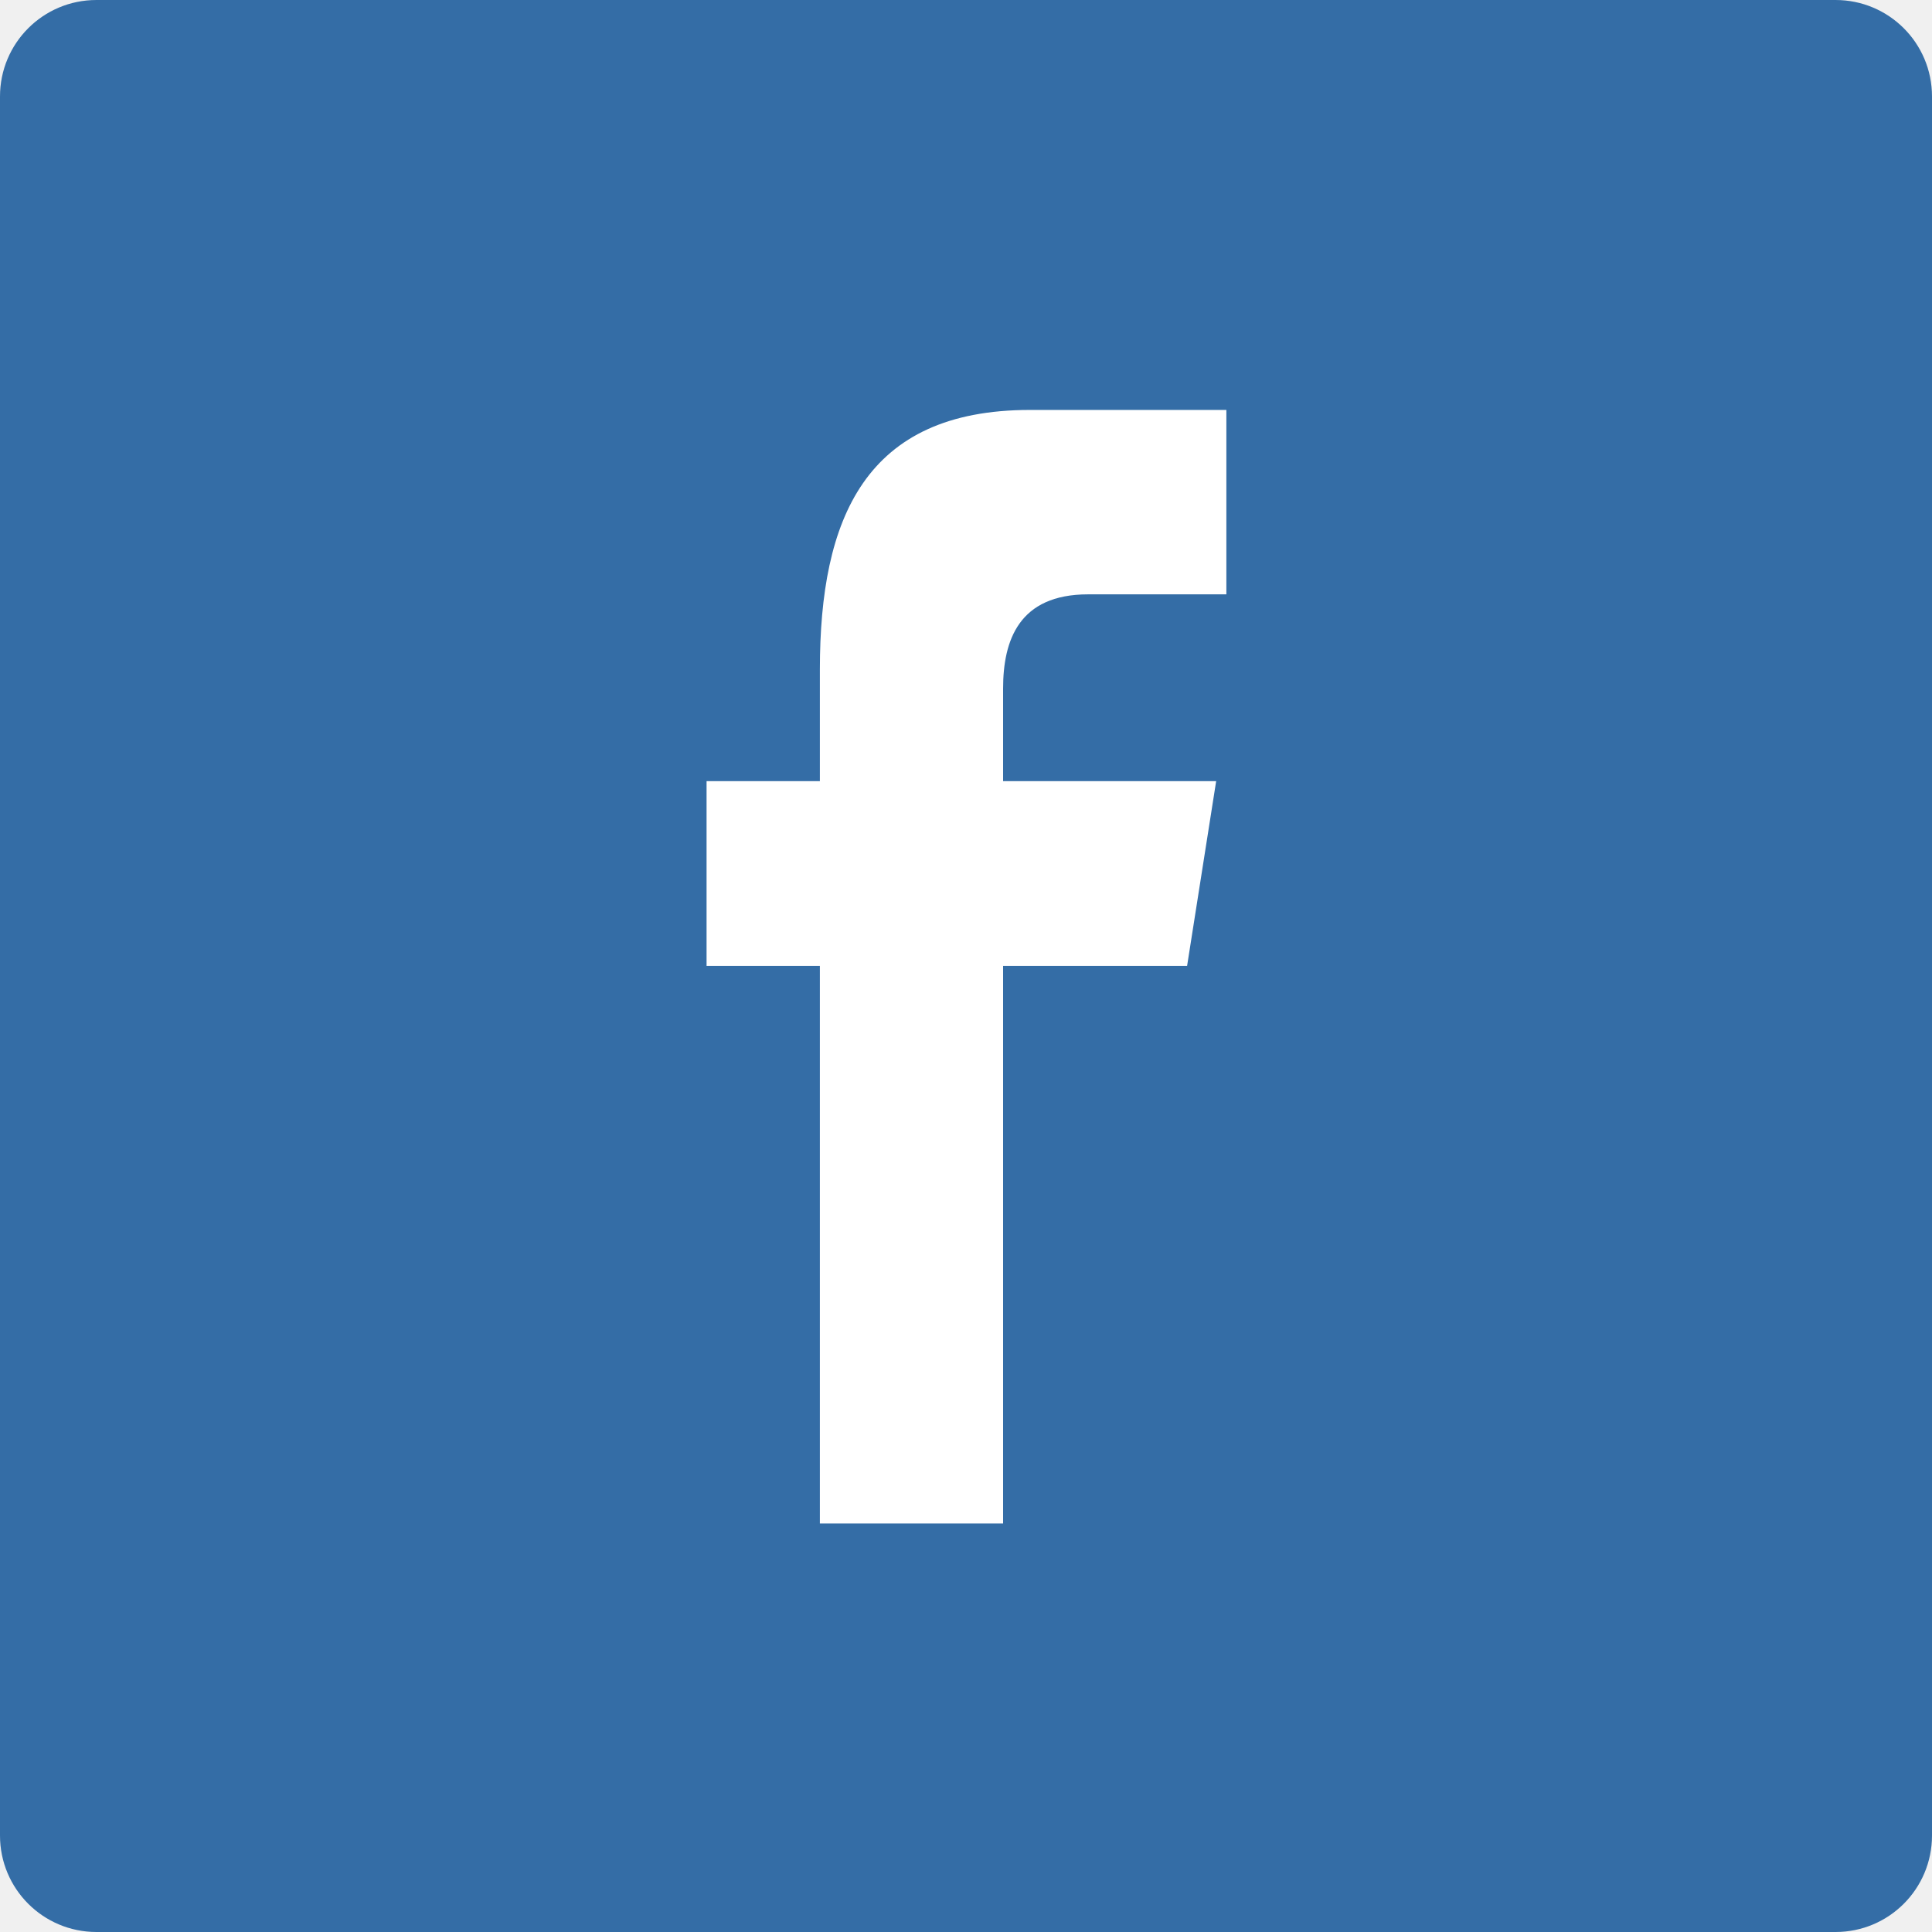
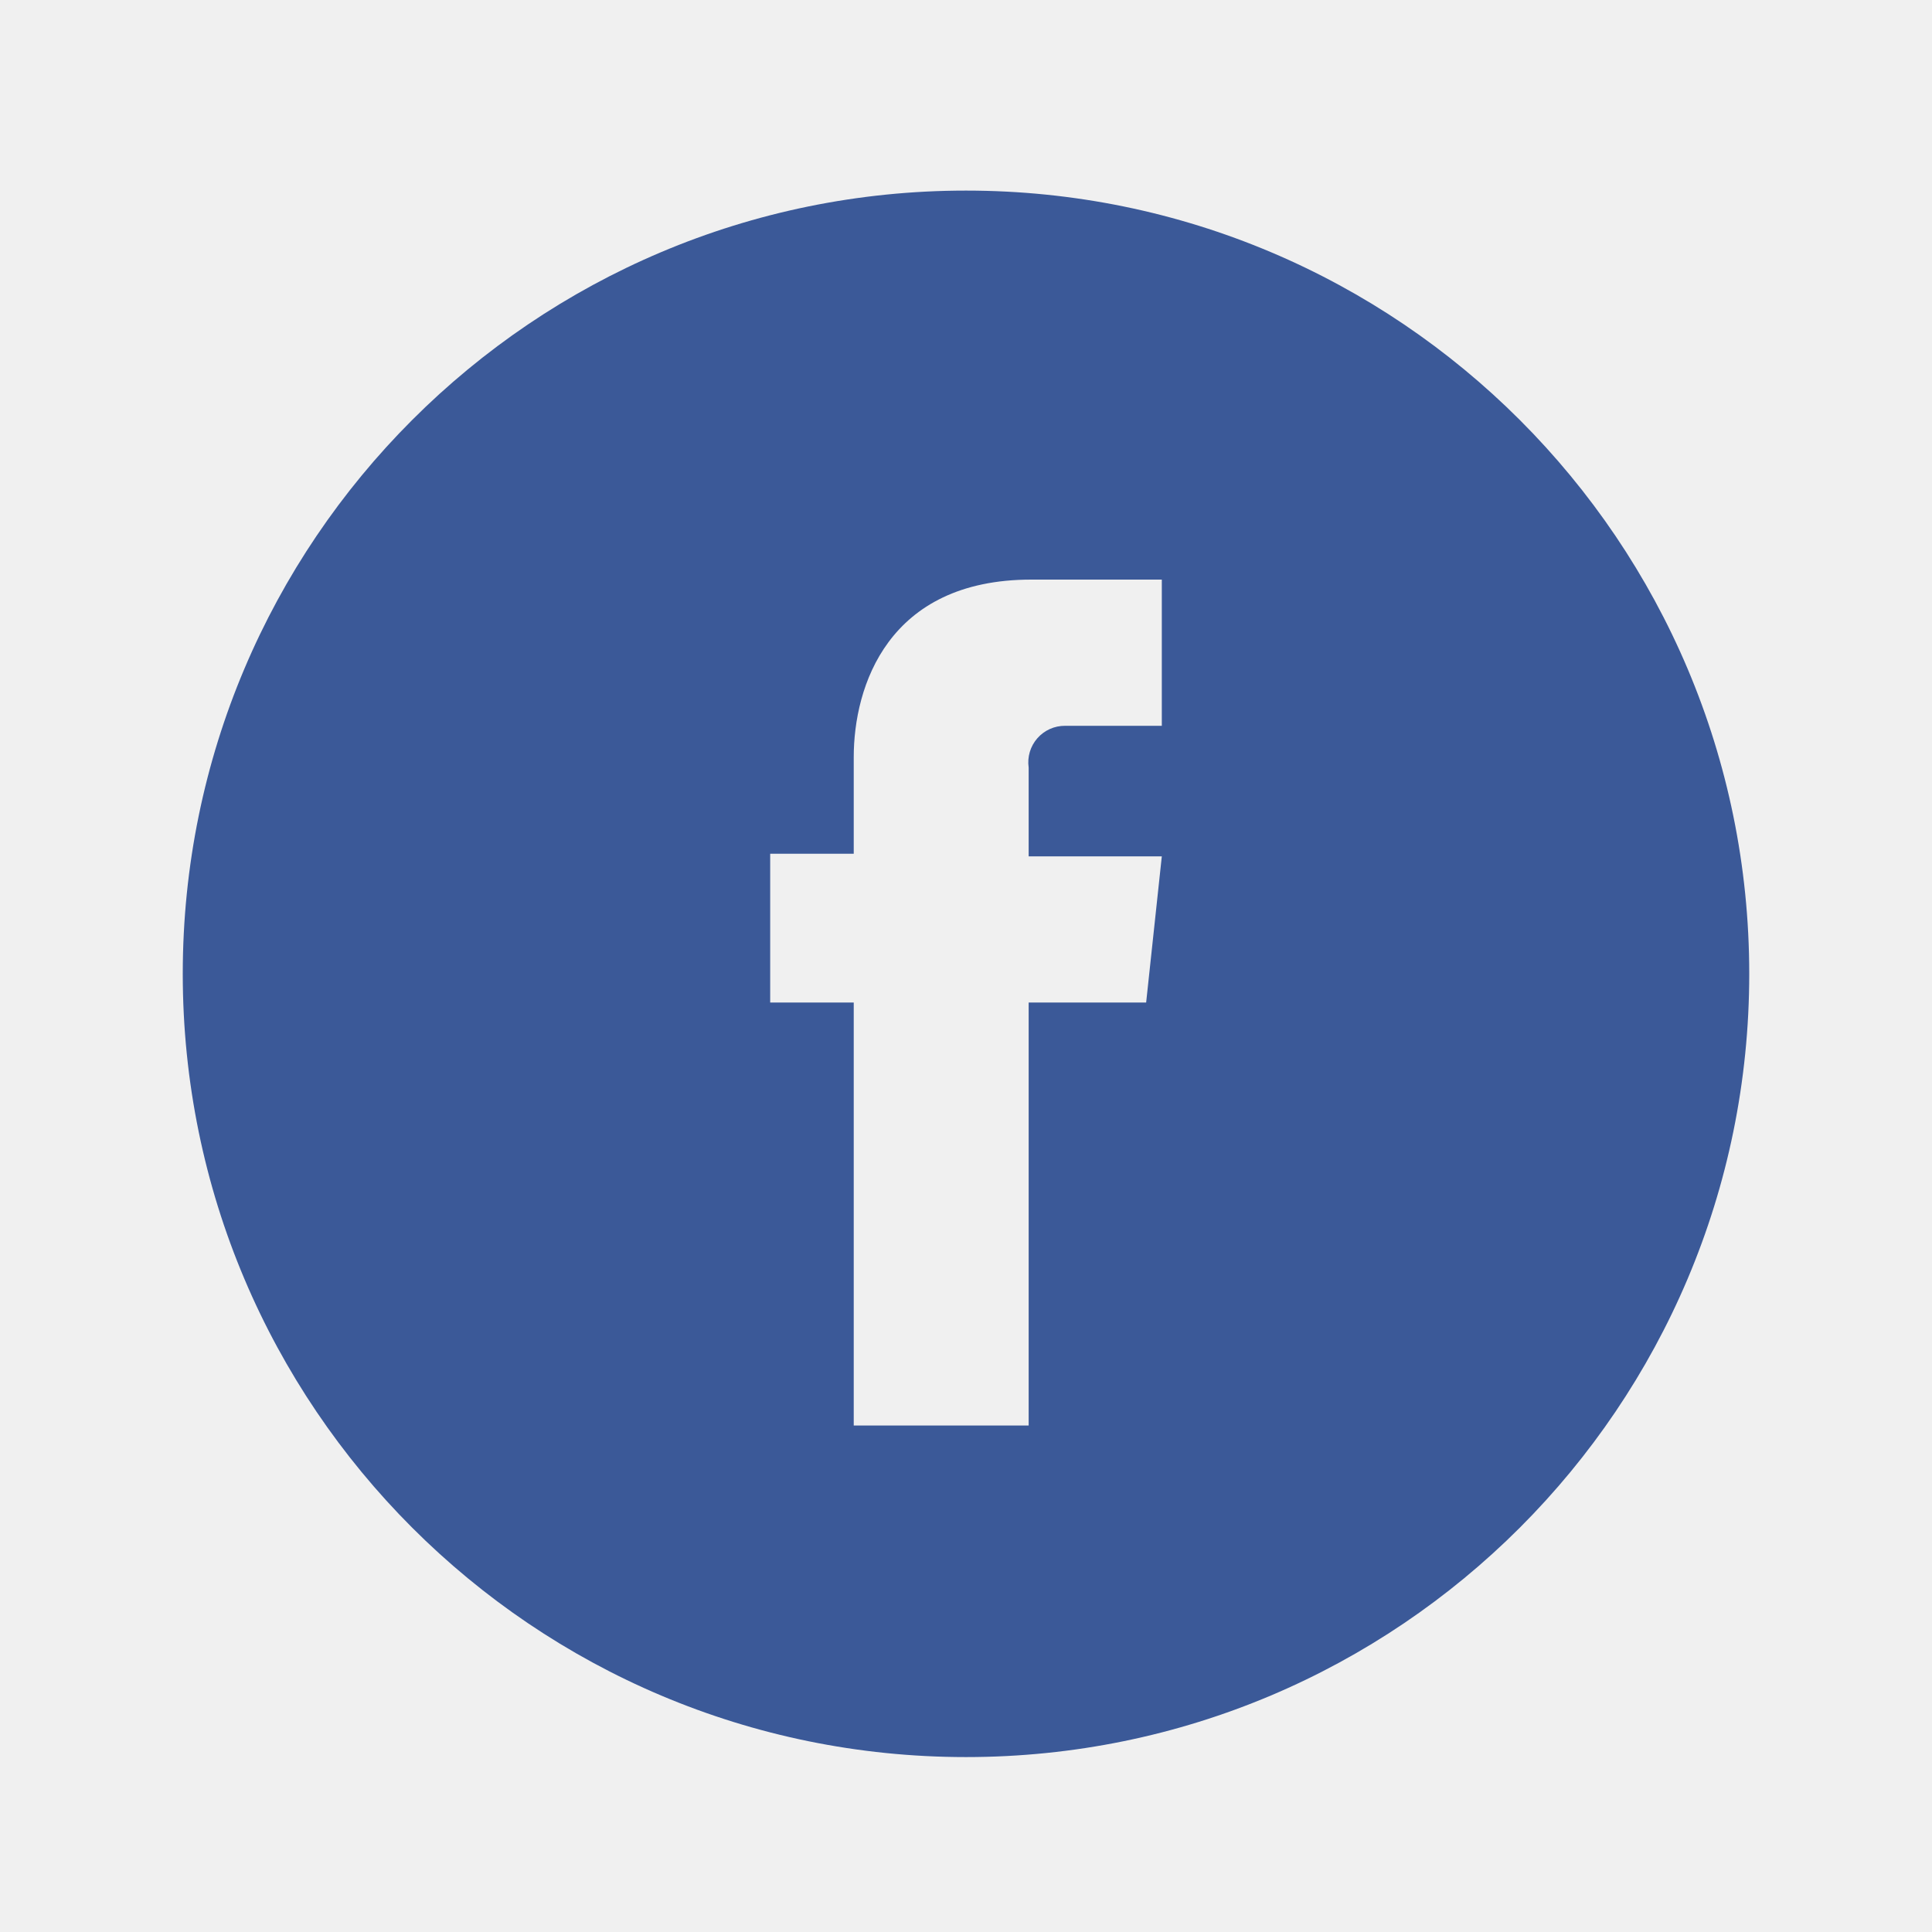
- <svg xmlns="http://www.w3.org/2000/svg" height="60px" version="1.1" viewBox="0 0 60 60" width="60px">
-   <defs />
-   <g fill="none" fill-rule="evenodd" id="soical" stroke="none" stroke-width="1">
-     <g id="social" transform="translate(-273, -138)">
-       <g id="slices" transform="translate(173, 138)" />
-       <g fill="#346DA6" id="square-flat" transform="translate(173, 138)">
-         <path d="M102.996,0 L157.004,0 C158.659,0 160,1.337 160,2.996 L160,57.004 C160,58.659 158.663,60 157.004,60 L102.996,60 C101.341,60 100,58.663 100,57.004 L100,2.996 C100,1.341 101.337,0 102.996,0 Z" id="square-2" />
-       </g>
-       <g fill="#FFFFFF" id="icon" transform="translate(182, 150)">
-         <path d="M116.462,35.314 L116.462,17.999 L112.943,17.999 L112.943,12.259 L116.462,12.259 L116.462,8.788 C116.462,4.107 117.862,0.731 122.988,0.731 L129.086,0.731 L129.086,6.458 L124.792,6.458 C122.642,6.458 122.152,7.887 122.152,9.384 L122.152,12.259 L128.769,12.259 L127.866,17.999 L122.152,17.999 L122.152,35.314 L116.462,35.314 Z" id="facebook" />
-       </g>
-     </g>
-   </g>
+ <svg xmlns="http://www.w3.org/2000/svg" id="Layer_1" data-name="Layer 1" viewBox="0 0 74 74">
+   <defs>
+     <style>.cls-1{fill:#3b5998;}</style>
+   </defs>
+   <path class="cls-1" d="M37,7.3a30,30,0,1,0,30,30A30,30,0,0,0,37,7.3Zm6.9,31.1H39.4V54.6H32.7V38.4H29.5V32.7h3.2V29c0-2.7,1.3-6.8,6.8-6.8h5v5.6H40.8a1.4,1.4,0,0,0-1.4,1.6v3.4h5.1Z" />
</svg>
